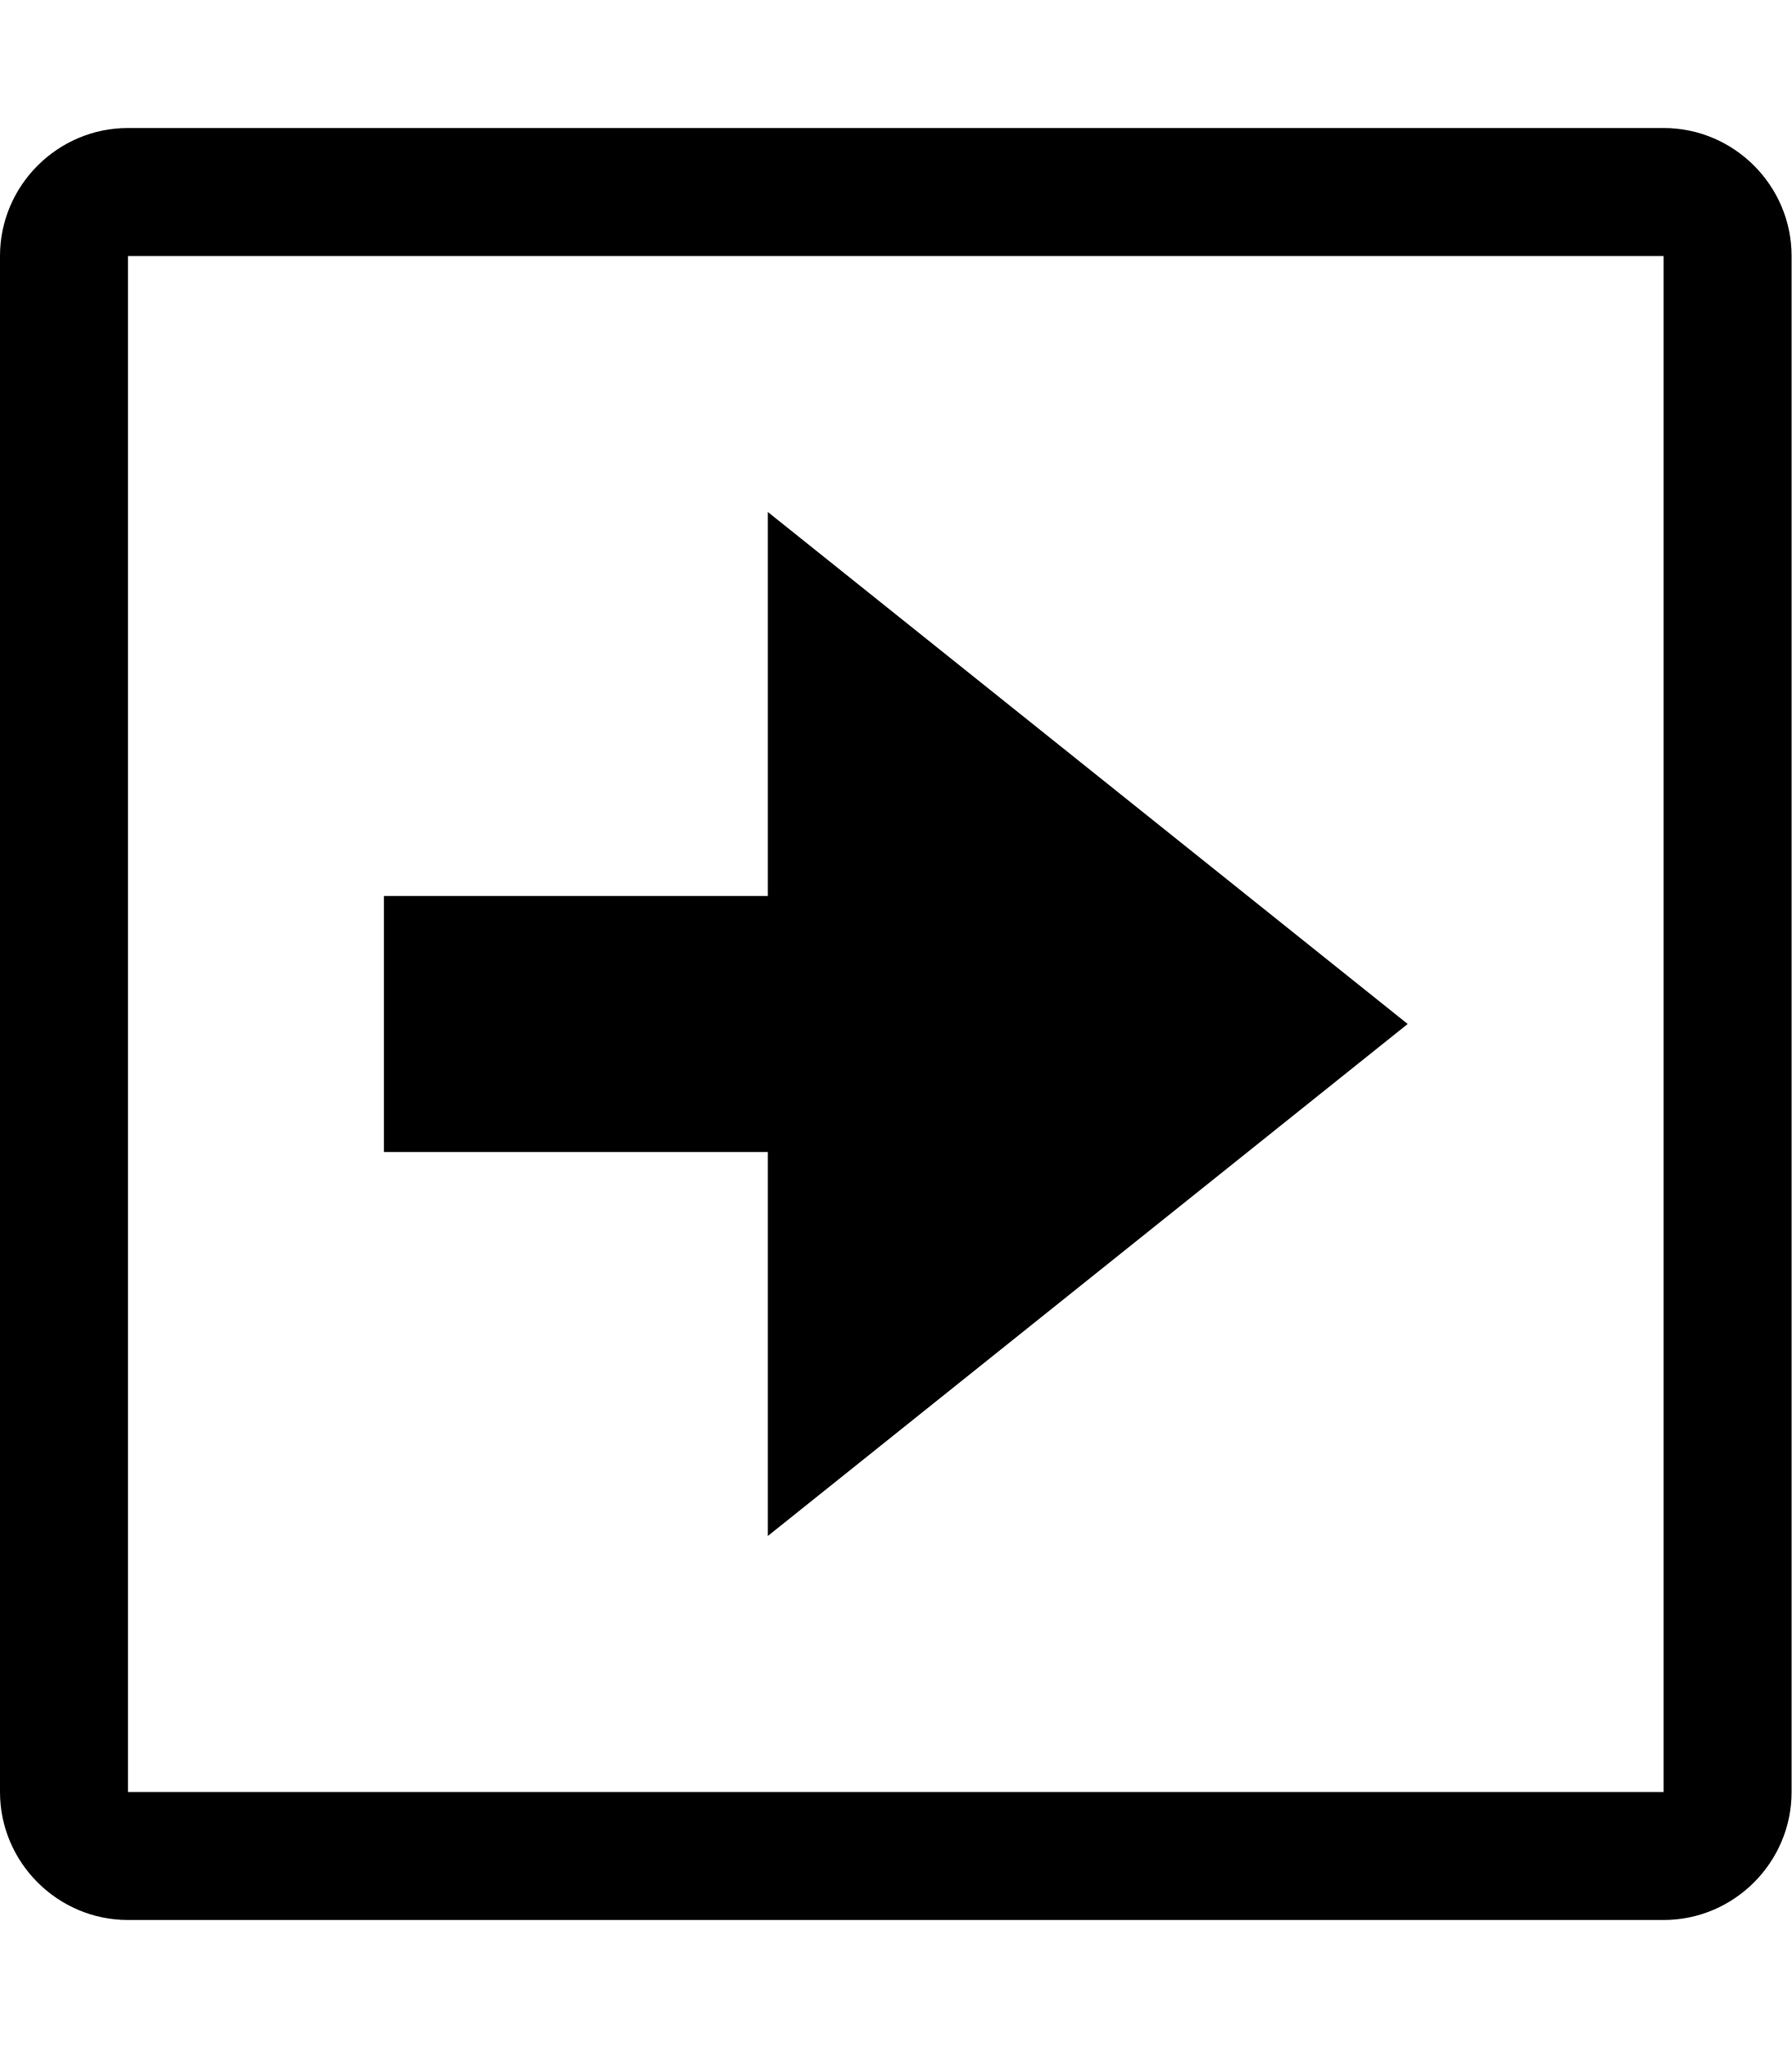
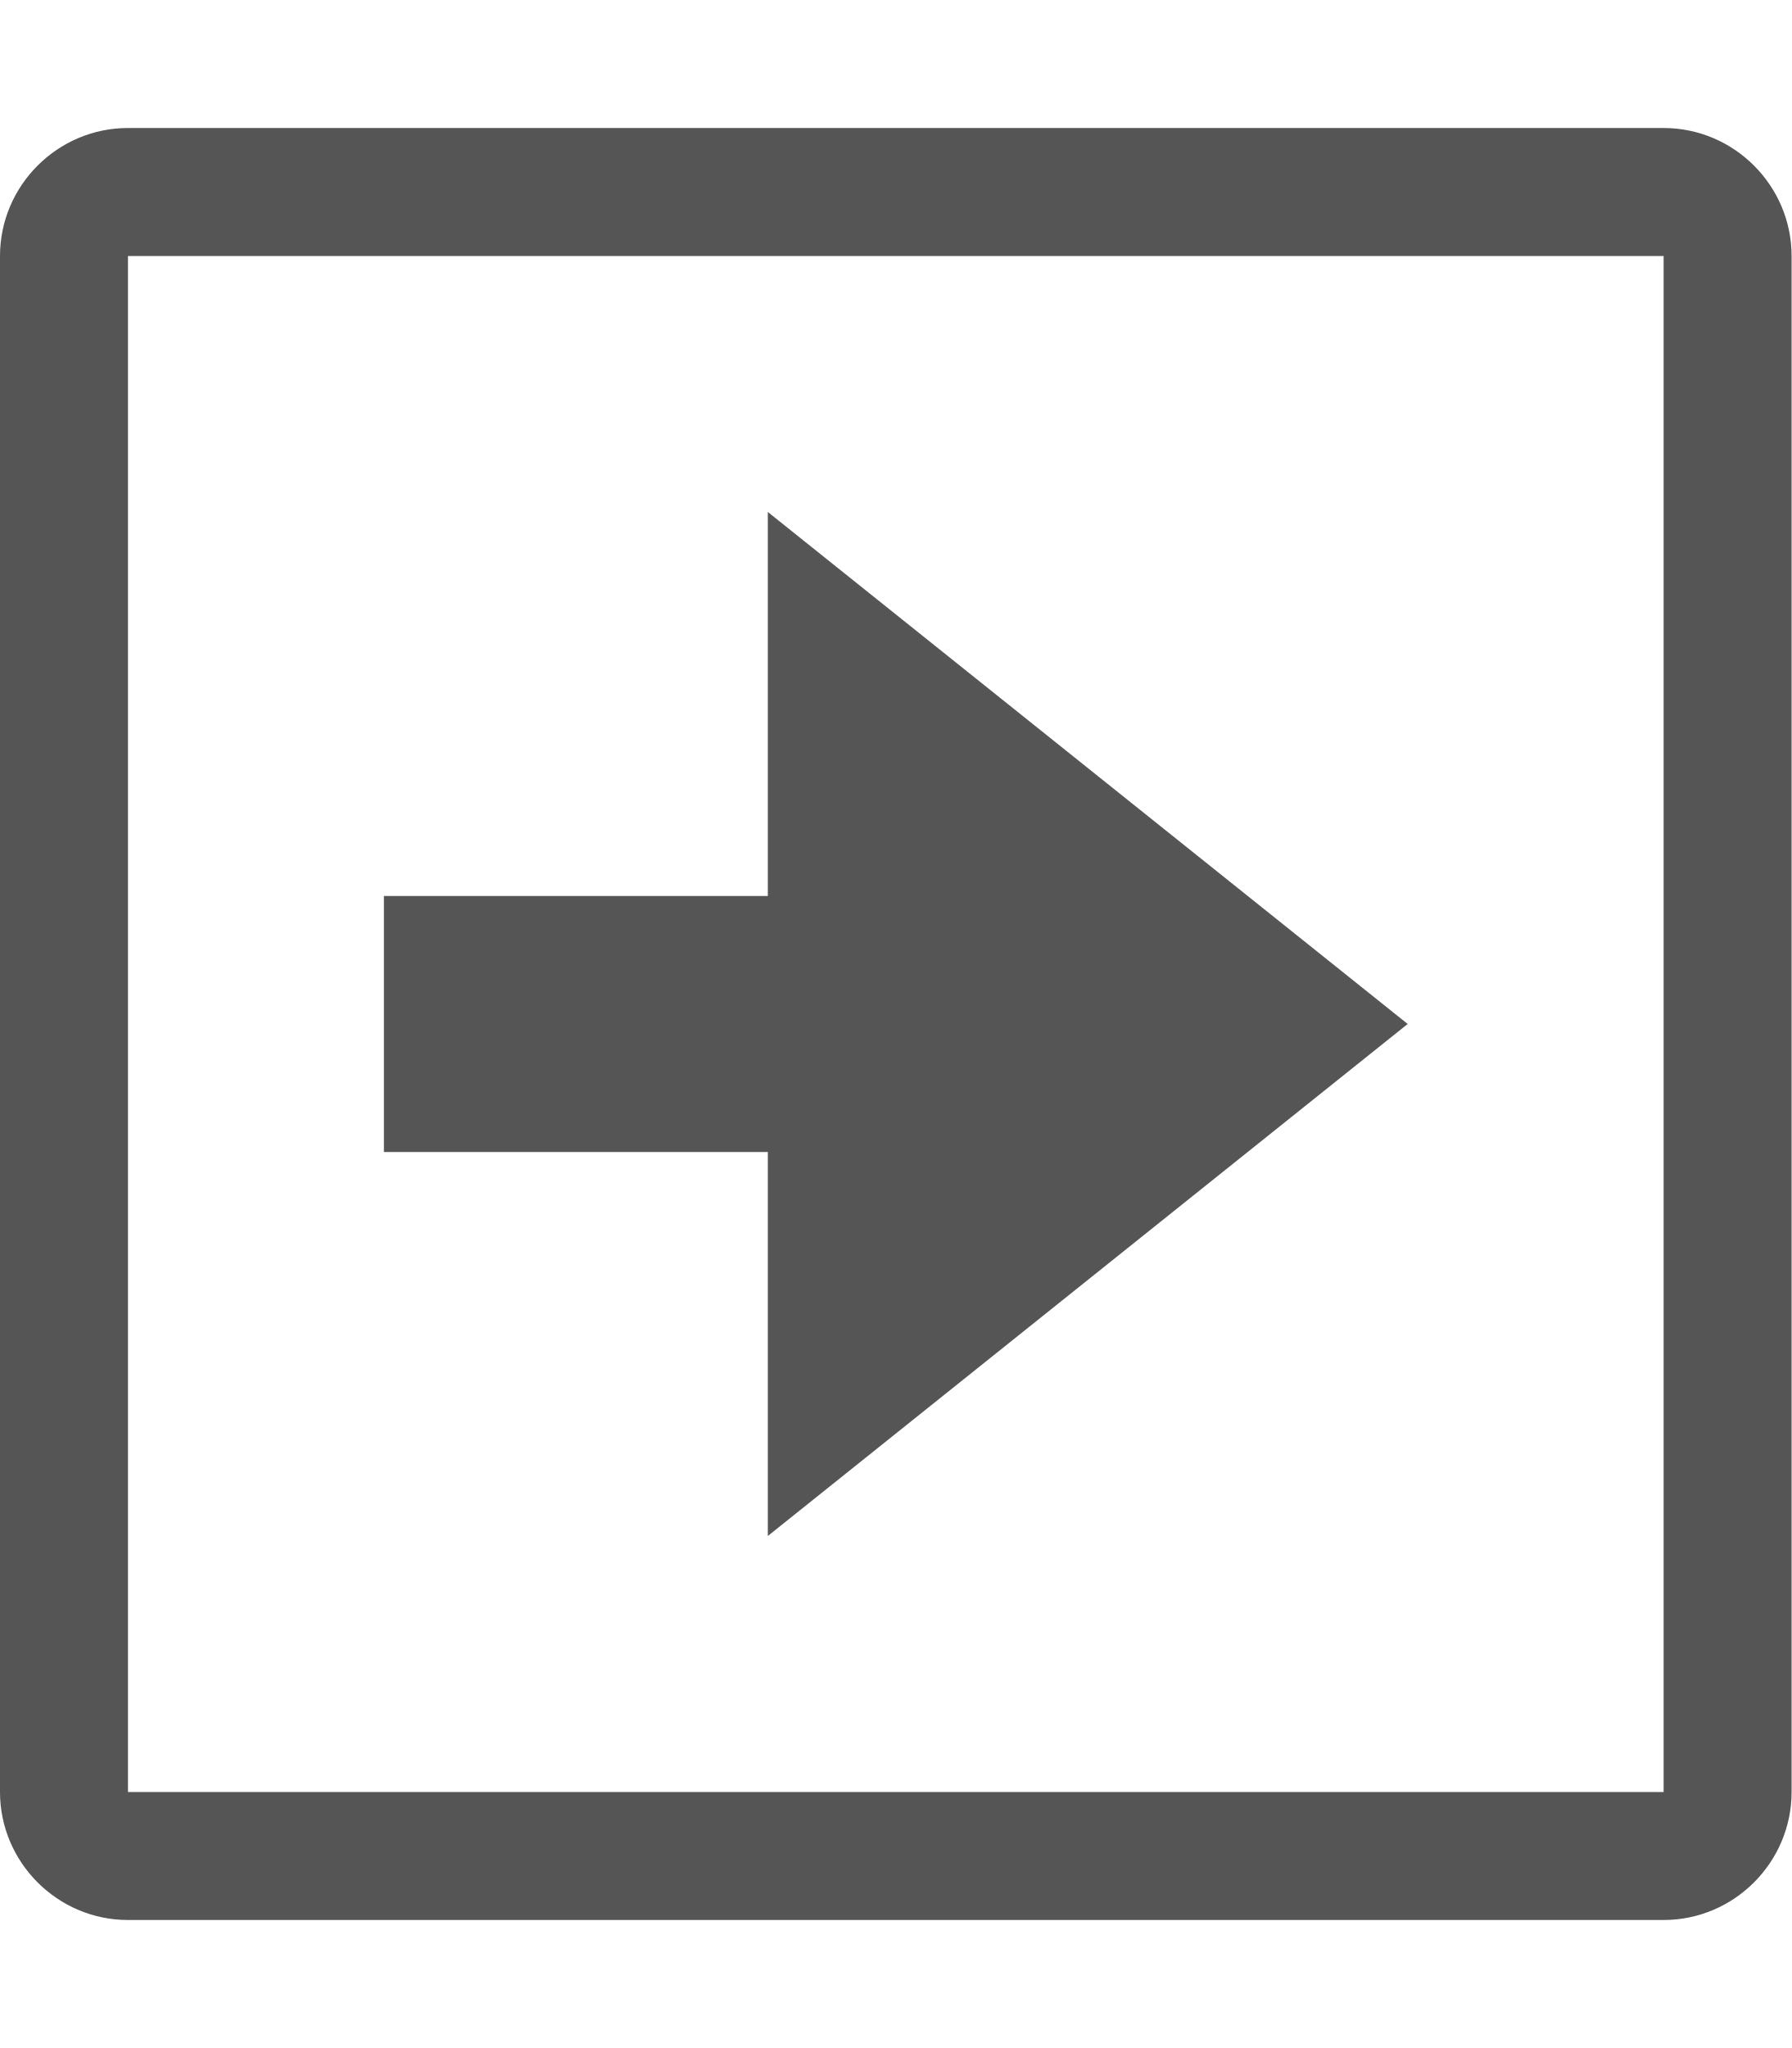
<svg xmlns="http://www.w3.org/2000/svg" width="14" height="16" viewBox="0 0 14 16">
-   <path fill-rule="evenodd" d="M6 9H3V7h3V4l5 4-5 4V9zm8-7v12c0 .55-.45 1-1 1H1c-.55 0-1-.45-1-1V2c0-.55.45-1 1-1h12c.55 0 1 .45 1 1zm-1 0H1v12h12V2z" />
+   <path fill="#555555" fill-rule="evenodd" d="M6 9H3V7h3V4l5 4-5 4V9zm8-7v12c0 .55-.45 1-1 1H1c-.55 0-1-.45-1-1V2c0-.55.45-1 1-1h12c.55 0 1 .45 1 1zm-1 0H1v12h12V2z" />
</svg>
